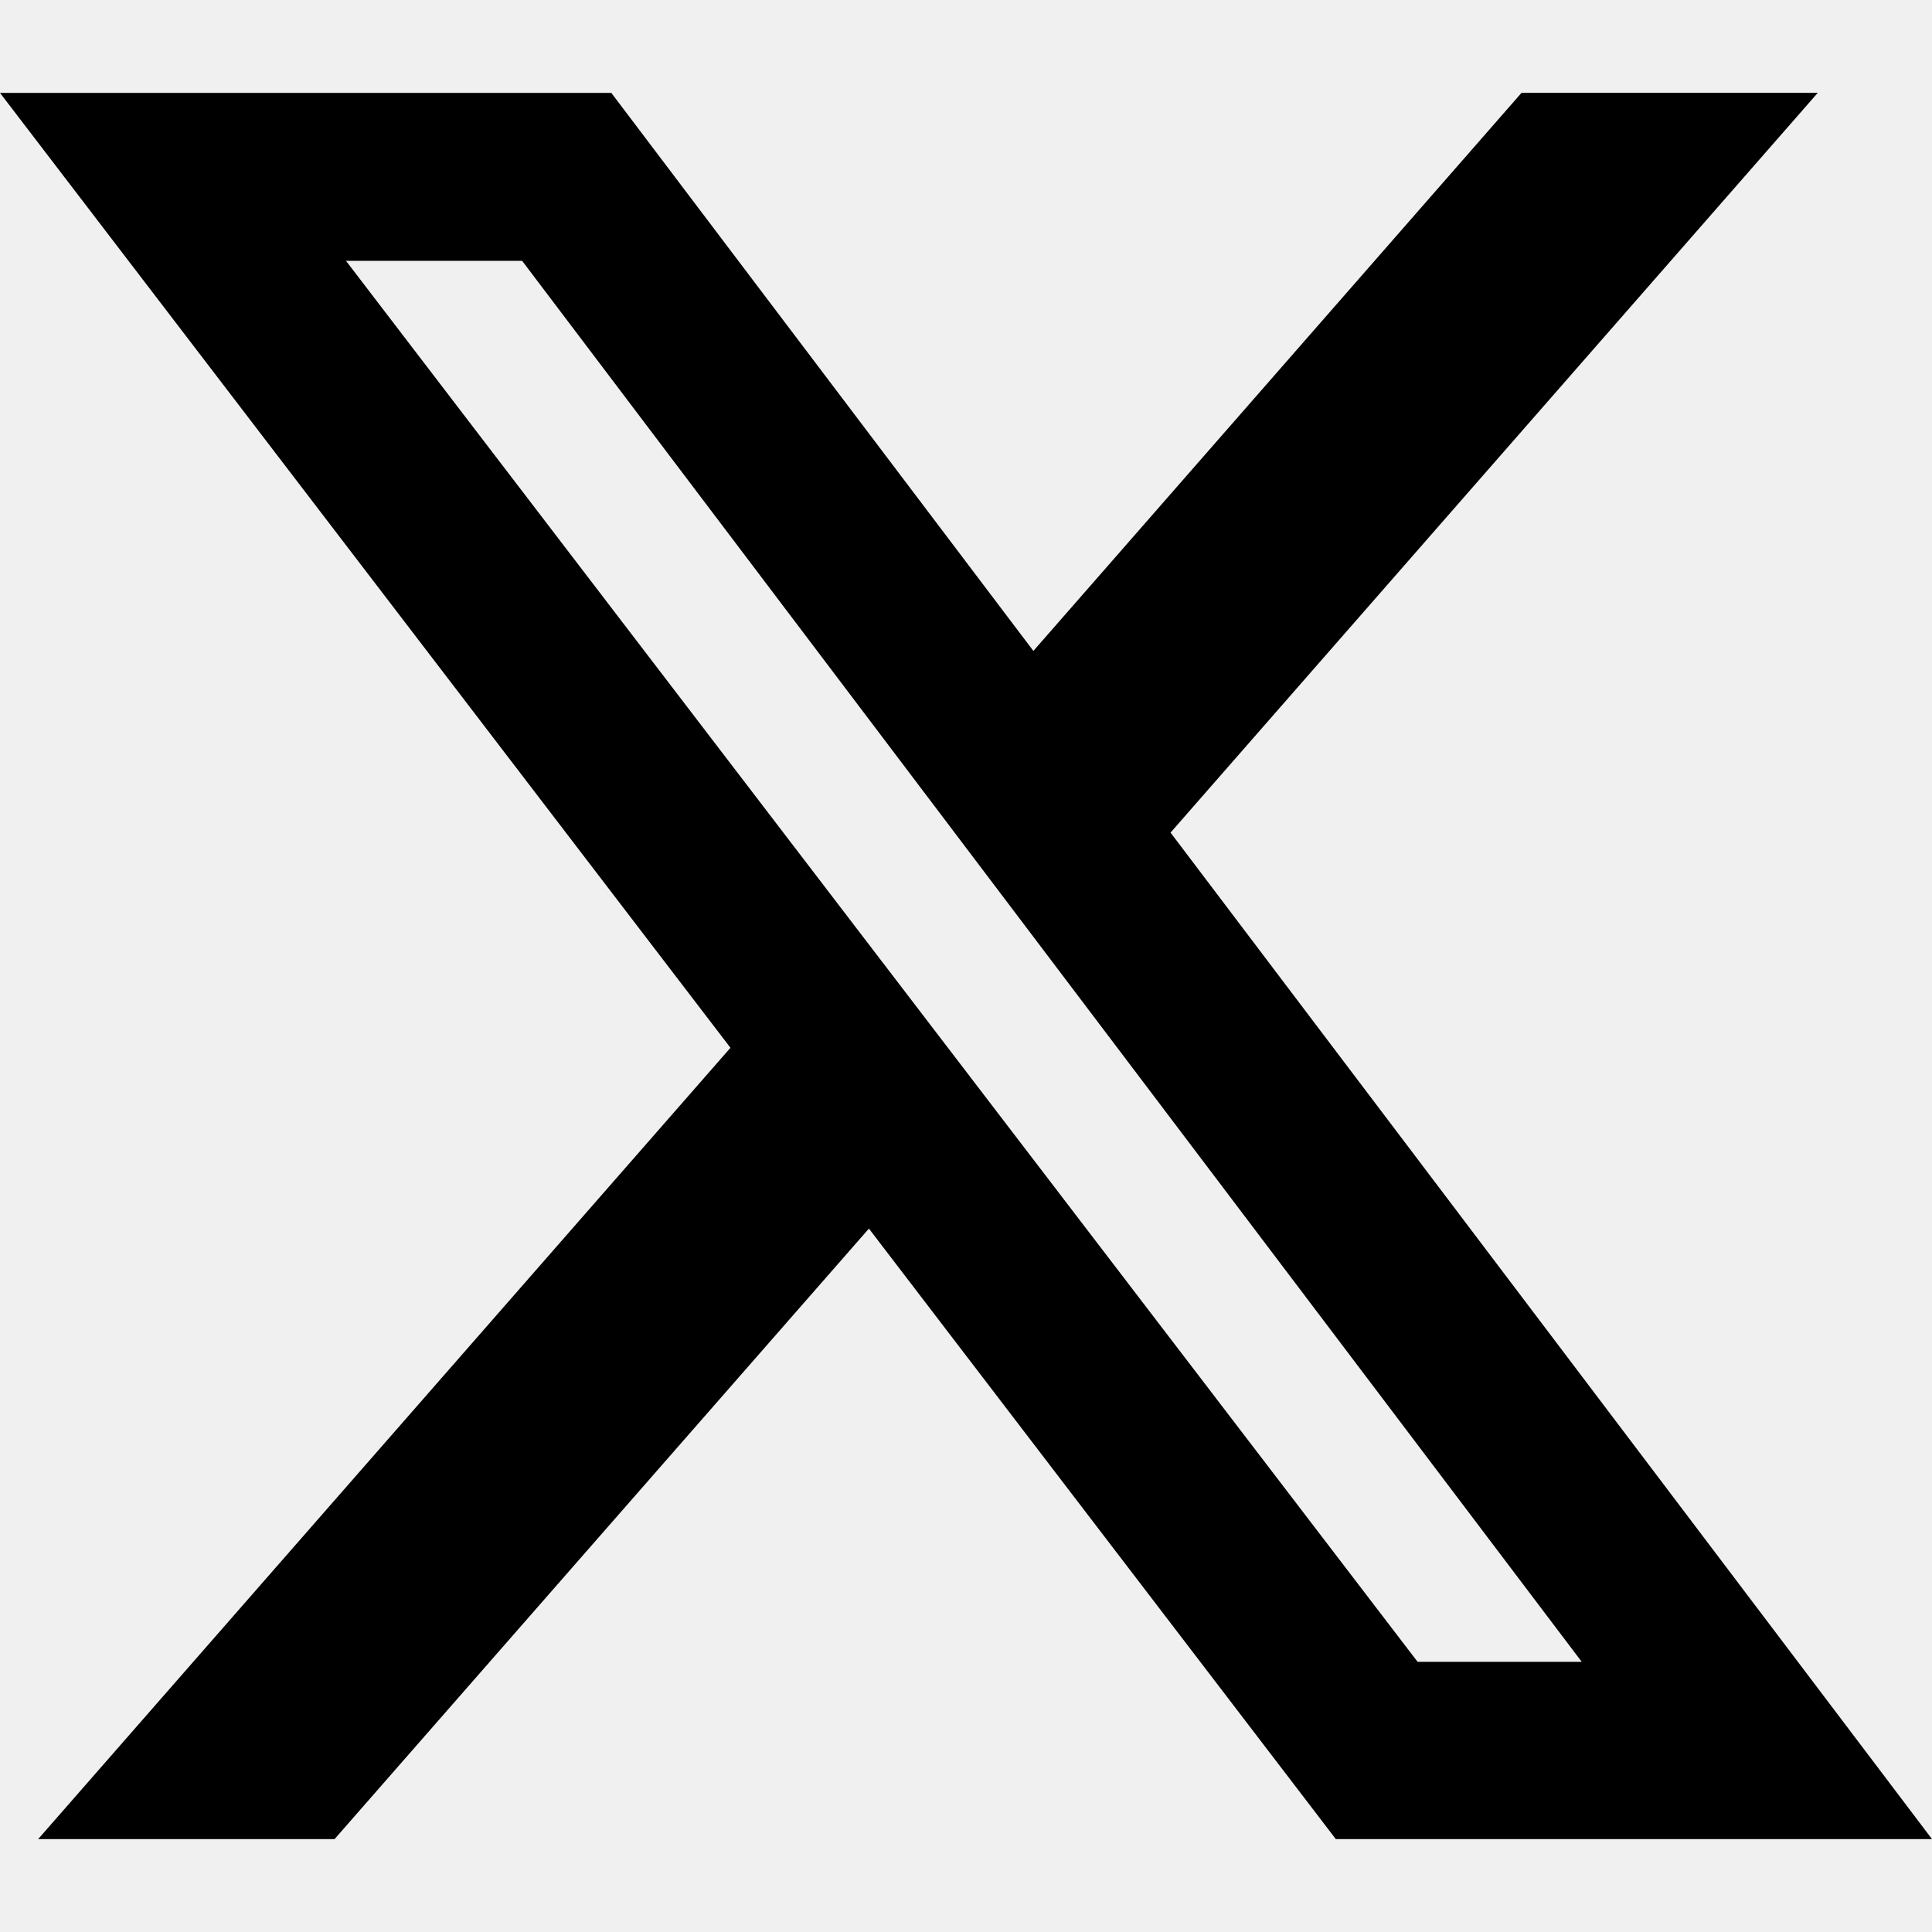
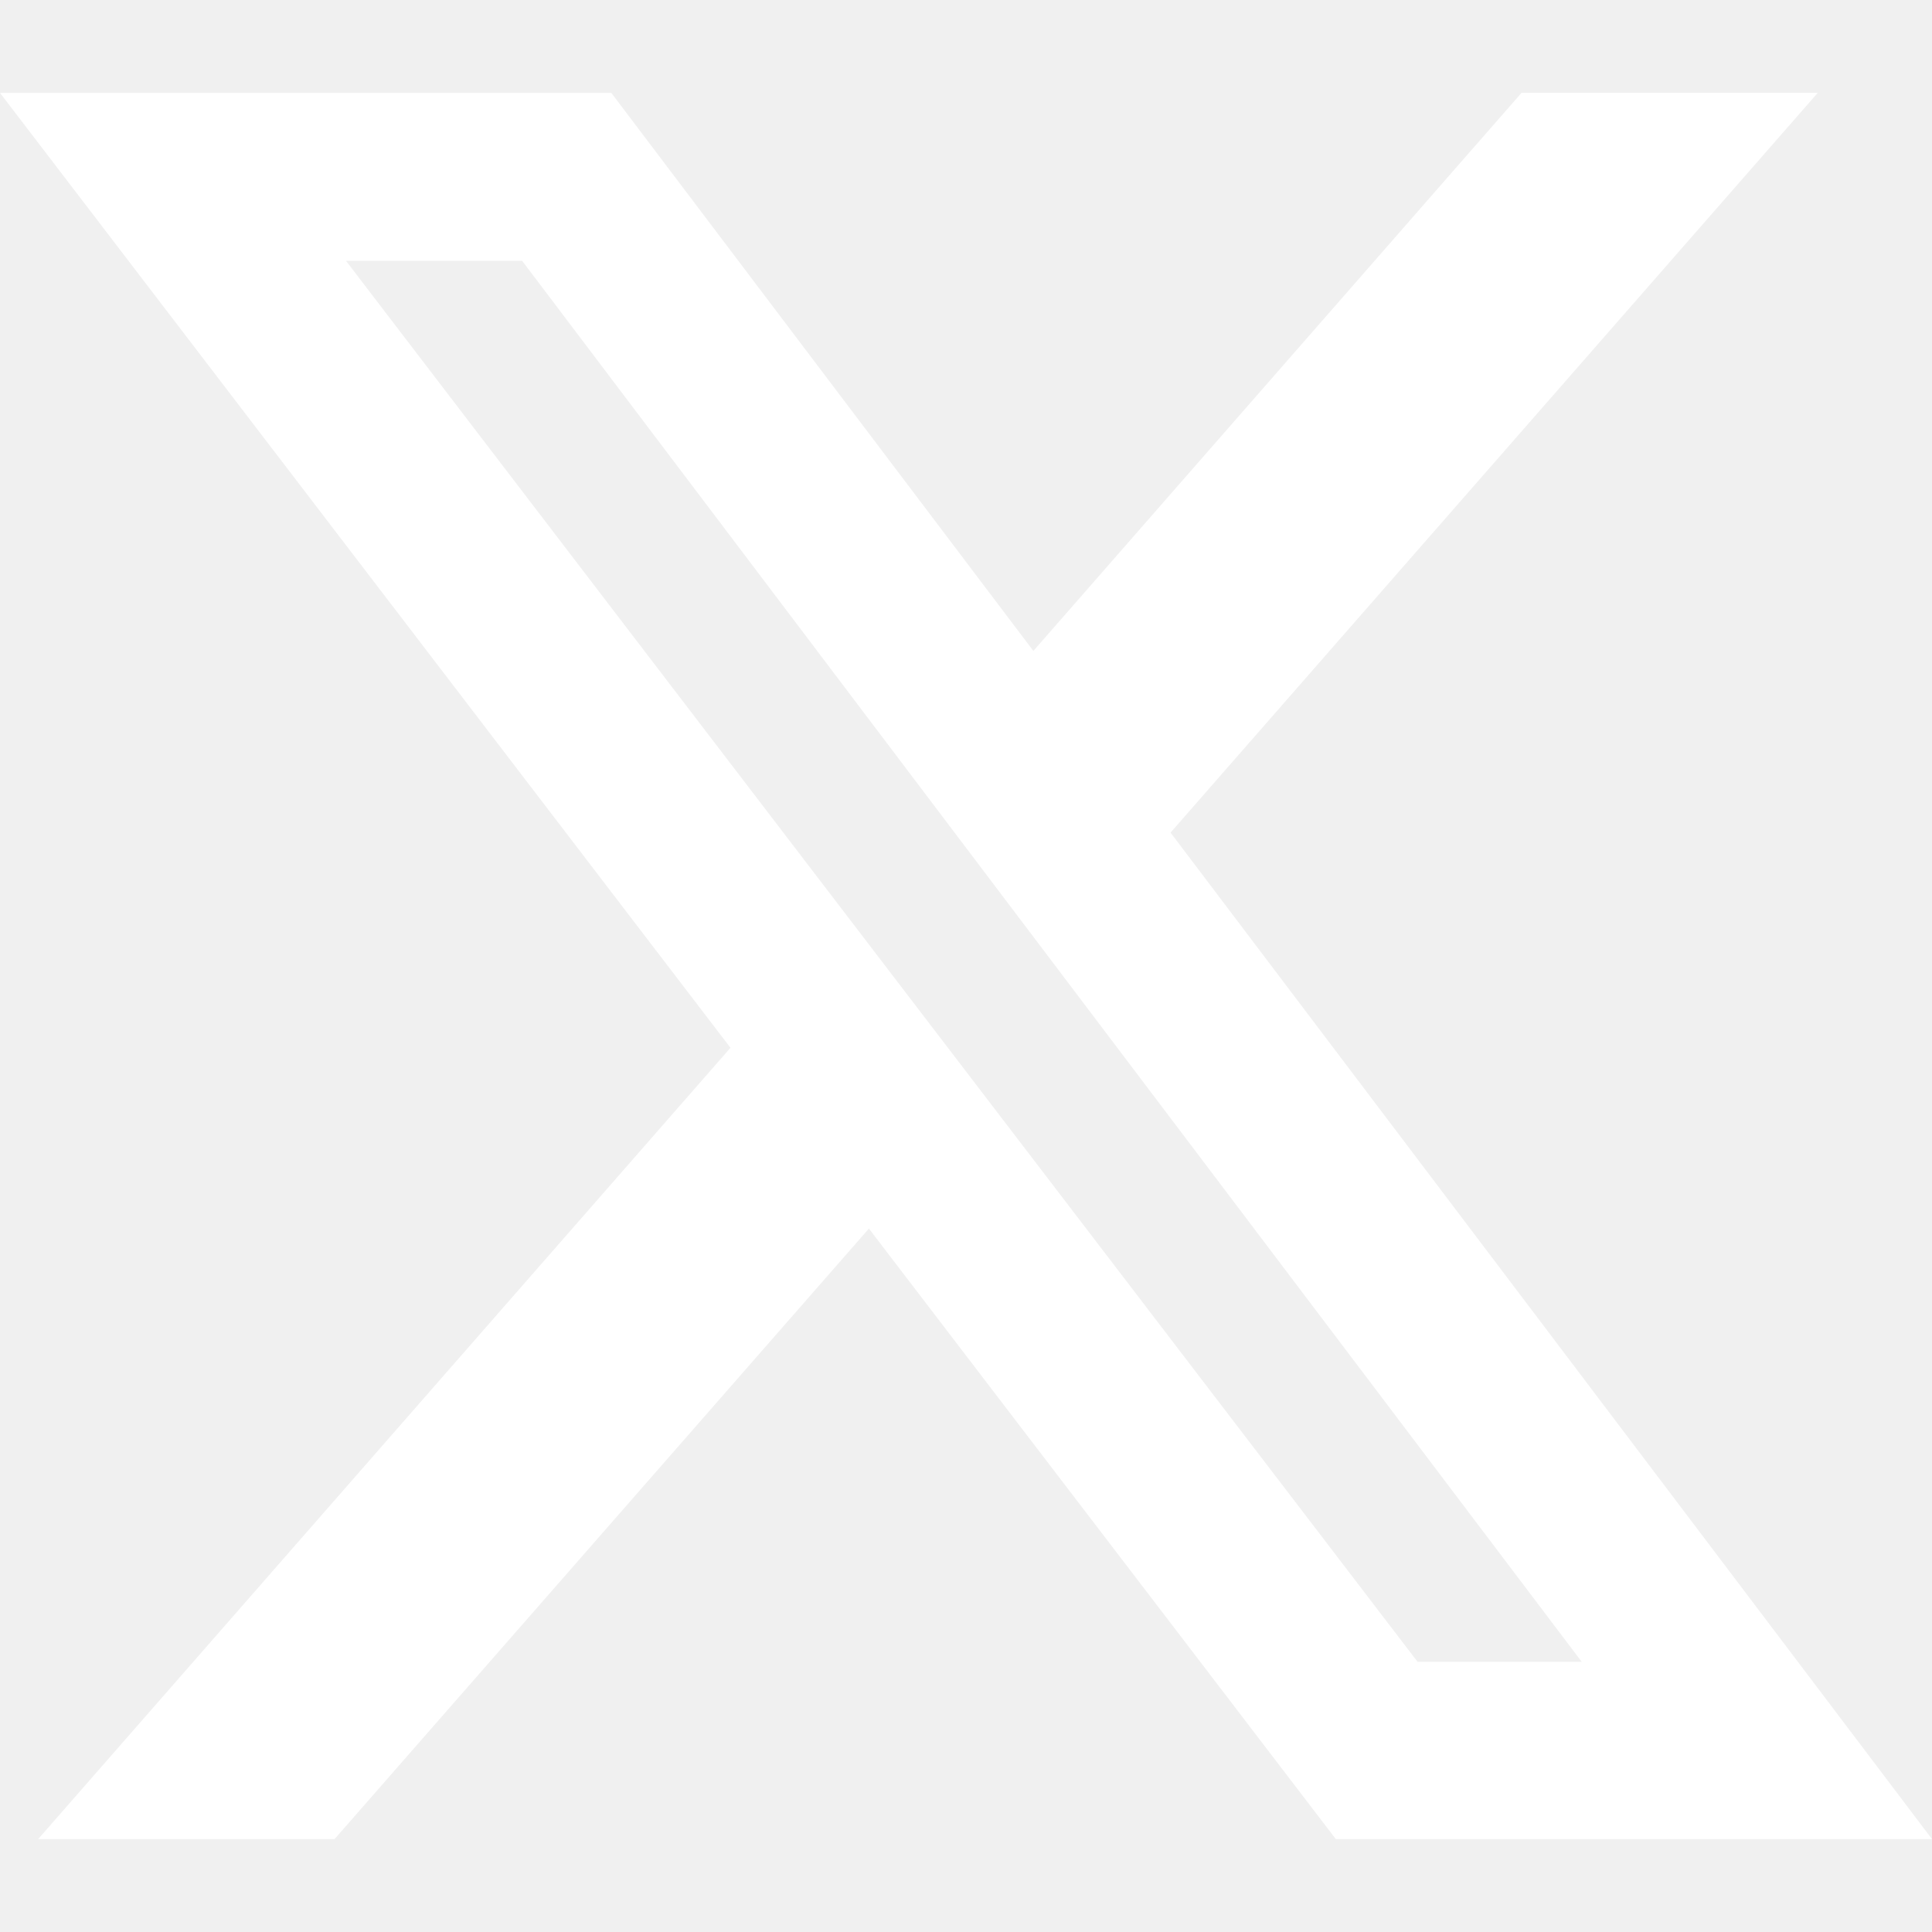
- <svg xmlns="http://www.w3.org/2000/svg" role="img" viewBox="0 0 24 24">
+ <svg xmlns="http://www.w3.org/2000/svg" role="img" viewBox="0 0 24 24" fill="white">
  <path d="M18.901 1.153h3.68l-8.04 9.19L24 22.846h-7.406l-5.8-7.584-6.638 7.584H.474l8.6-9.83L0 1.154h7.594l5.243 6.932ZM17.61 20.644h2.039L6.486 3.24H4.298Z" />
</svg>
